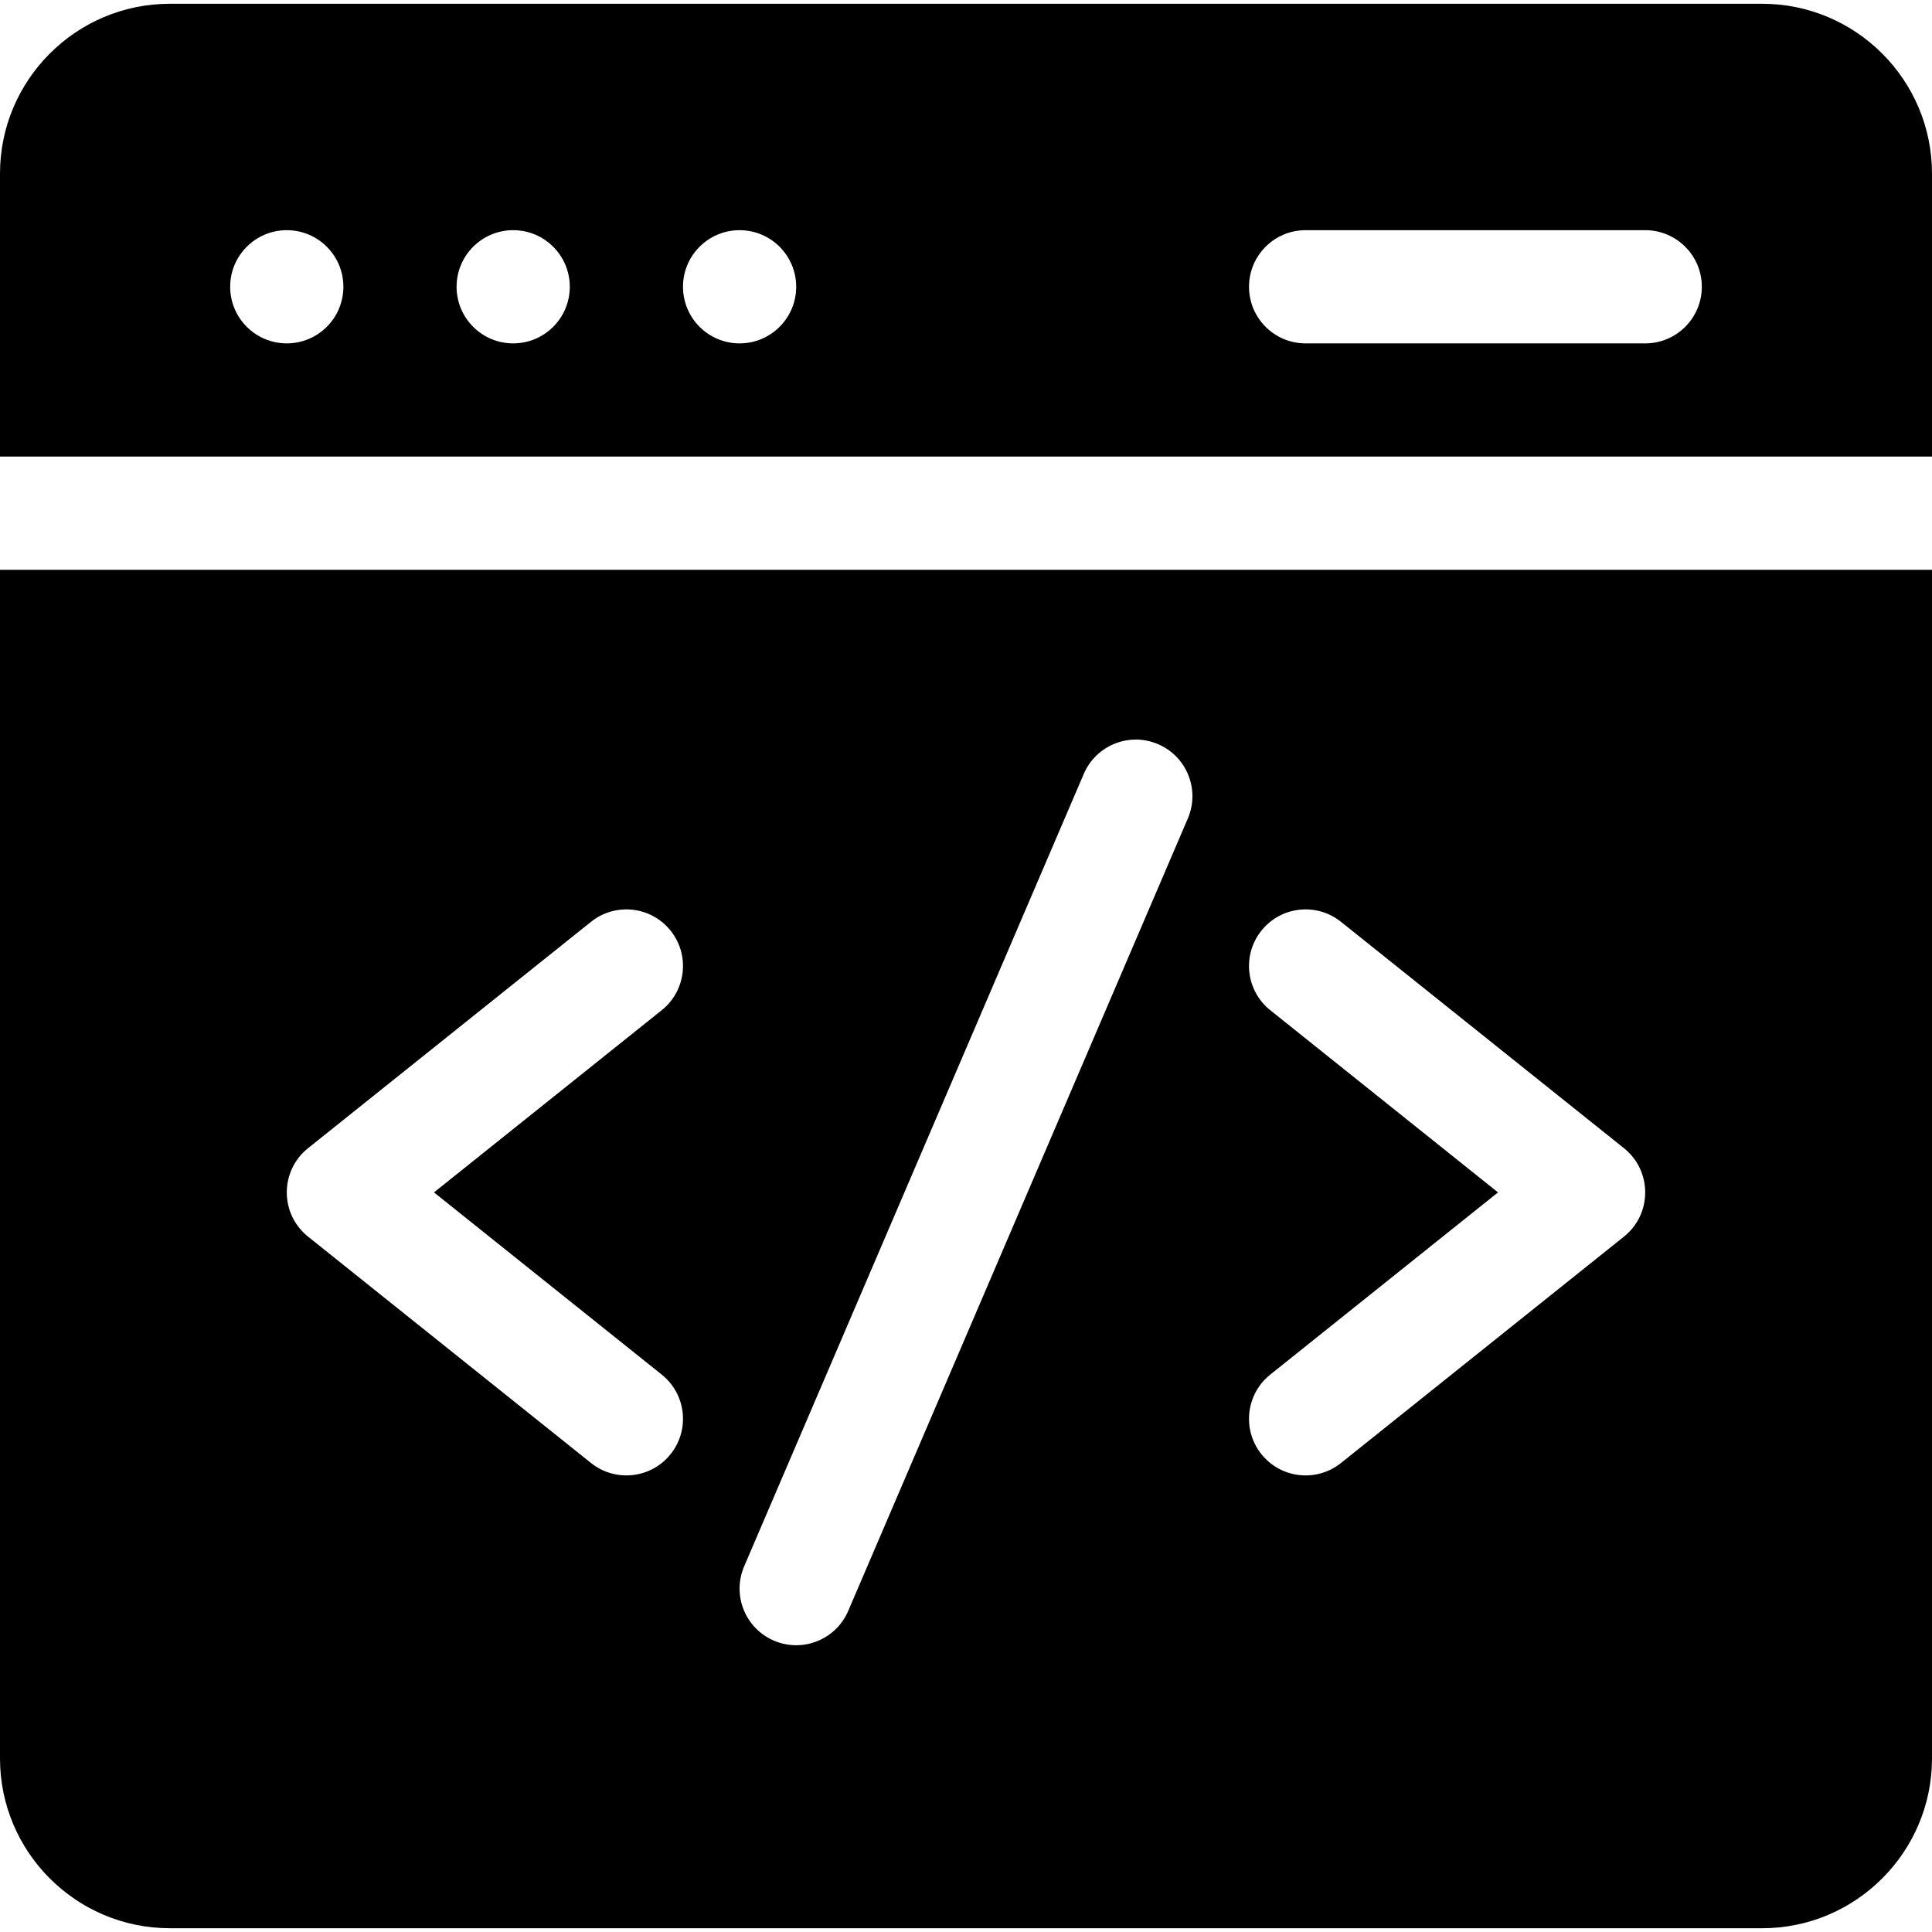
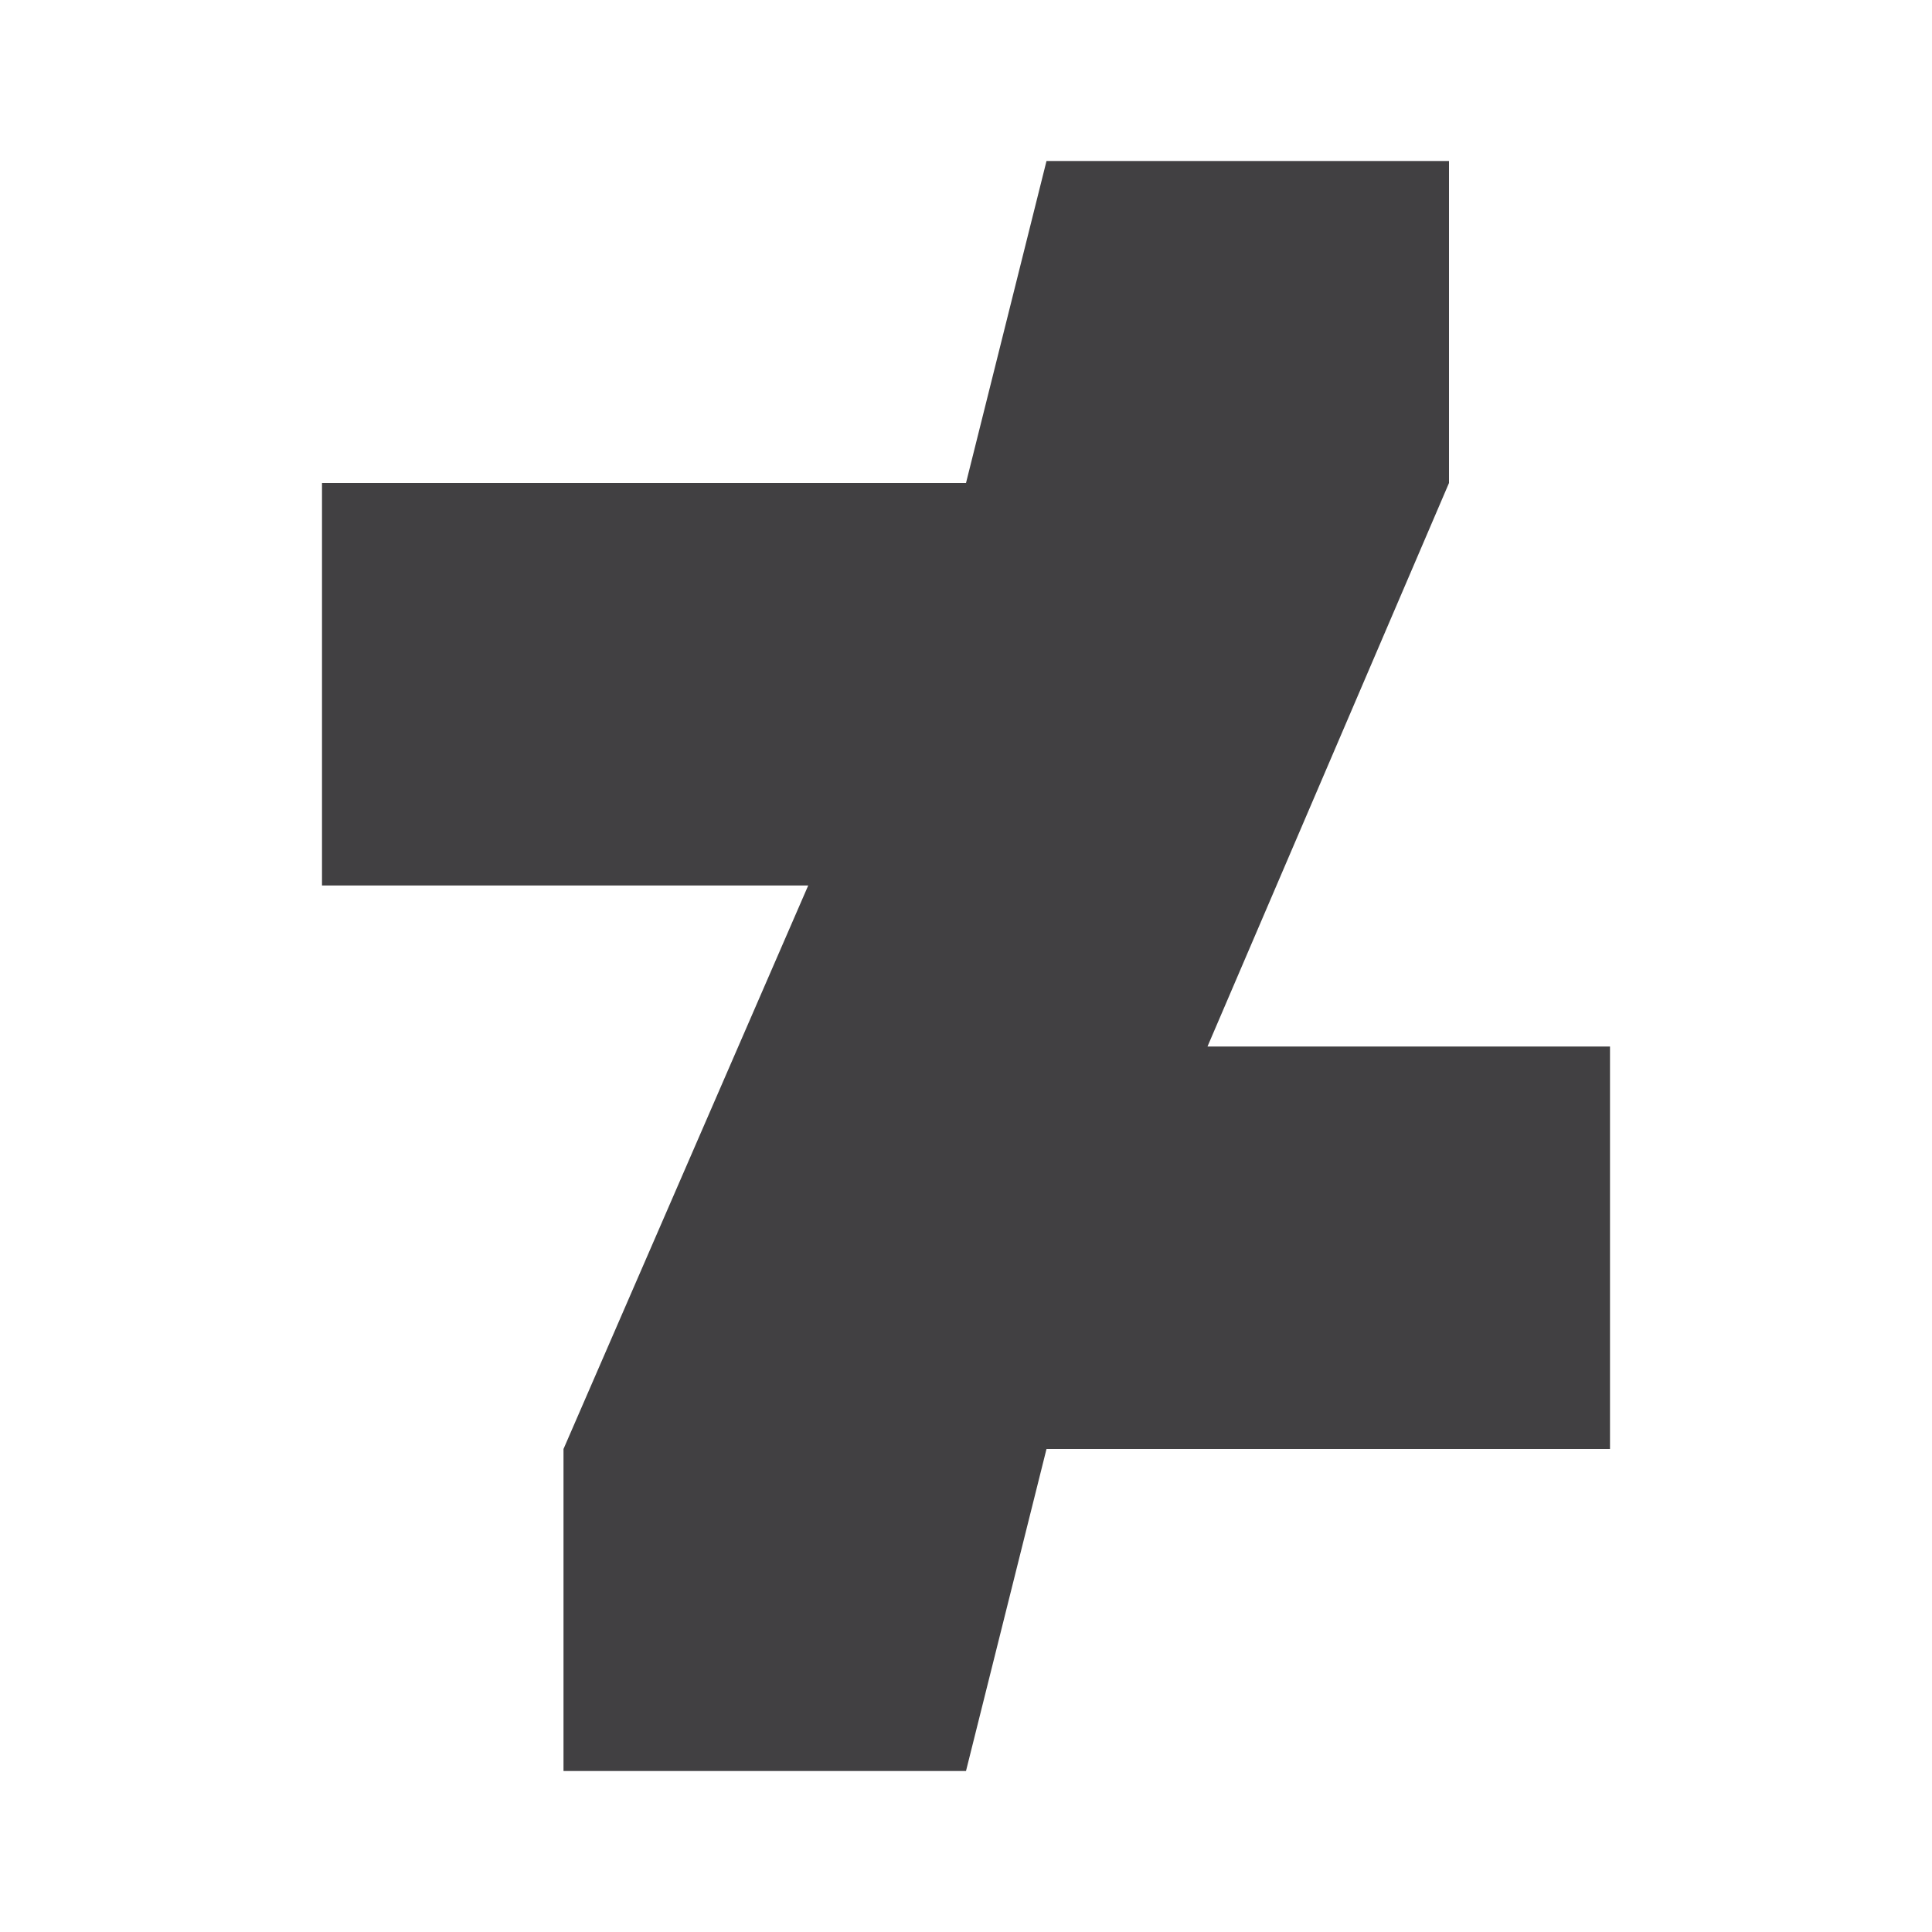
- <svg xmlns="http://www.w3.org/2000/svg" id="Capa_1" enable-background="new 0 0 512 512" height="512" viewBox="0 0 512 512" width="512">
-   <path d="m512 121v-75c0-24.813-20.187-45-45-45h-422c-24.813 0-45 20.187-45 45v75zm-166-60h90c8.284 0 15 6.716 15 15s-6.716 15-15 15h-90c-8.284 0-15-6.716-15-15s6.716-15 15-15zm-150 0c8.284 0 15 6.716 15 15s-6.716 15-15 15-15-6.716-15-15 6.716-15 15-15zm-60 0c8.284 0 15 6.716 15 15s-6.716 15-15 15-15-6.716-15-15 6.716-15 15-15zm-60 0c8.284 0 15 6.716 15 15s-6.716 15-15 15-15-6.716-15-15 6.716-15 15-15z" />
-   <path d="m0 151v315c0 24.813 20.187 45 45 45h422c24.813 0 45-20.187 45-45v-315zm175.37 213.287c6.47 5.175 7.518 14.614 2.343 21.083-5.174 6.468-14.615 7.518-21.083 2.342l-75-60c-7.499-5.997-7.504-17.424 0-23.426l75-60c6.466-5.175 15.907-4.127 21.083 2.342 5.175 6.469 4.127 15.909-2.343 21.083l-60.358 48.289zm139.417-147.378-90 210c-3.263 7.613-12.079 11.143-19.696 7.878-7.614-3.263-11.142-12.082-7.878-19.696l90-210c3.264-7.614 12.082-11.141 19.696-7.878s11.142 12.081 7.878 19.696zm115.583 110.804-75 60c-6.458 5.168-15.9 4.136-21.083-2.342-5.175-6.469-4.127-15.909 2.343-21.083l60.358-48.288-60.358-48.287c-6.47-5.175-7.518-14.614-2.343-21.083 5.174-6.469 14.614-7.518 21.083-2.342l75 60c7.499 5.997 7.504 17.423 0 23.425z" />
+ <svg xmlns="http://www.w3.org/2000/svg" width="120" height="120" viewBox="0 0 24 24" fill="none" data-reactroot="">
+   <path fill="#414042" d="M20 13H15L18 6V2H13L12 6H4V11H10.04L7 18V22H12L13 18H20V13Z" undefined="1" />
</svg>
